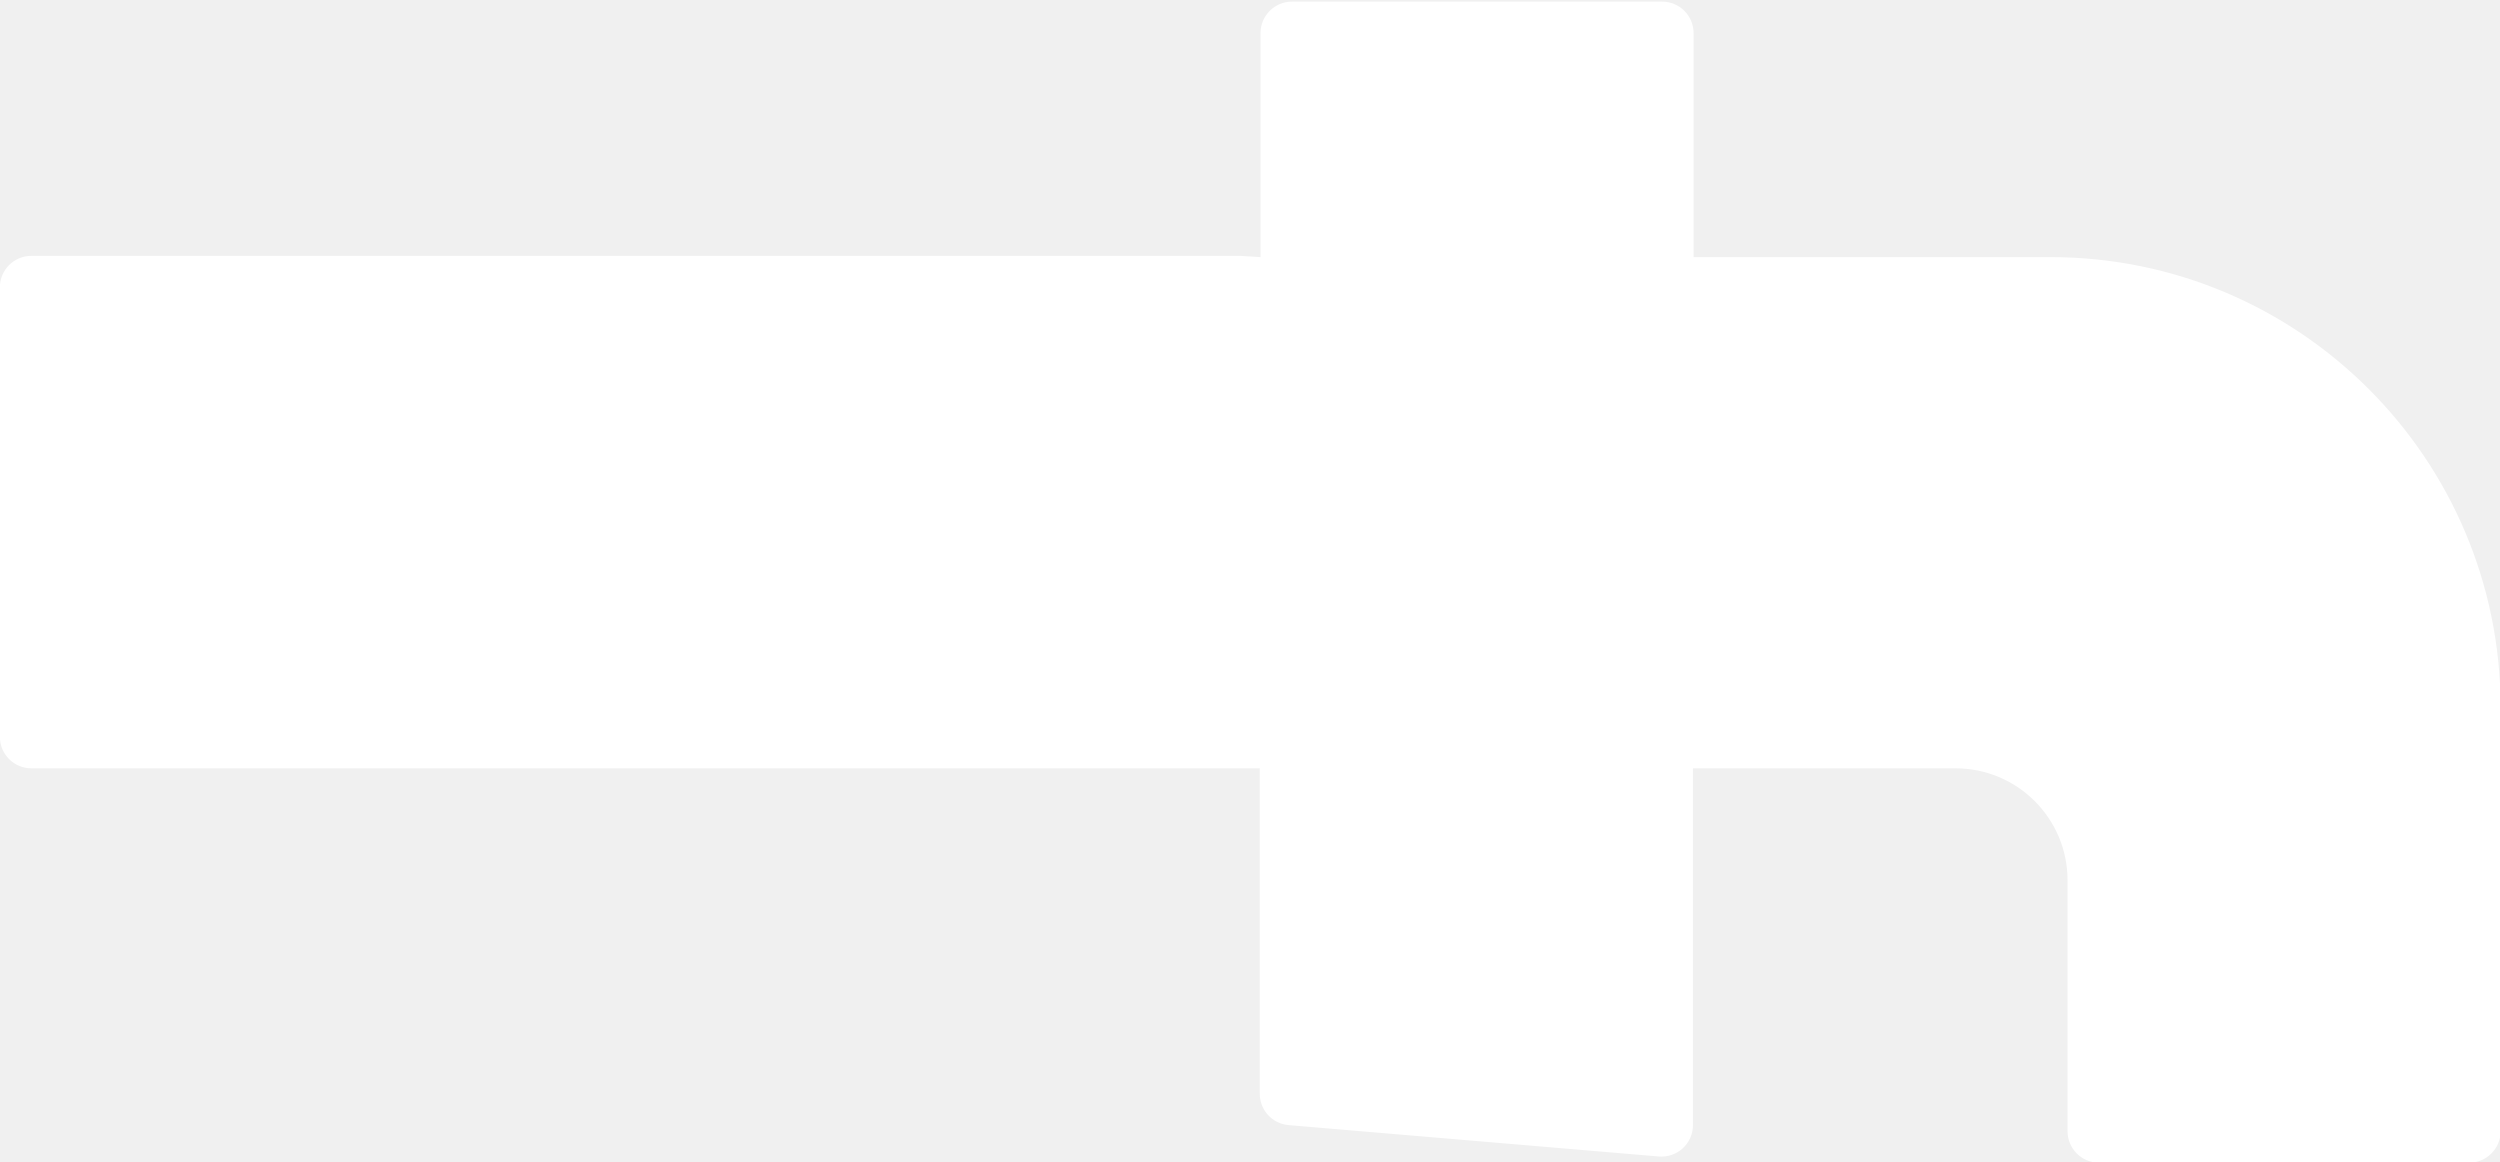
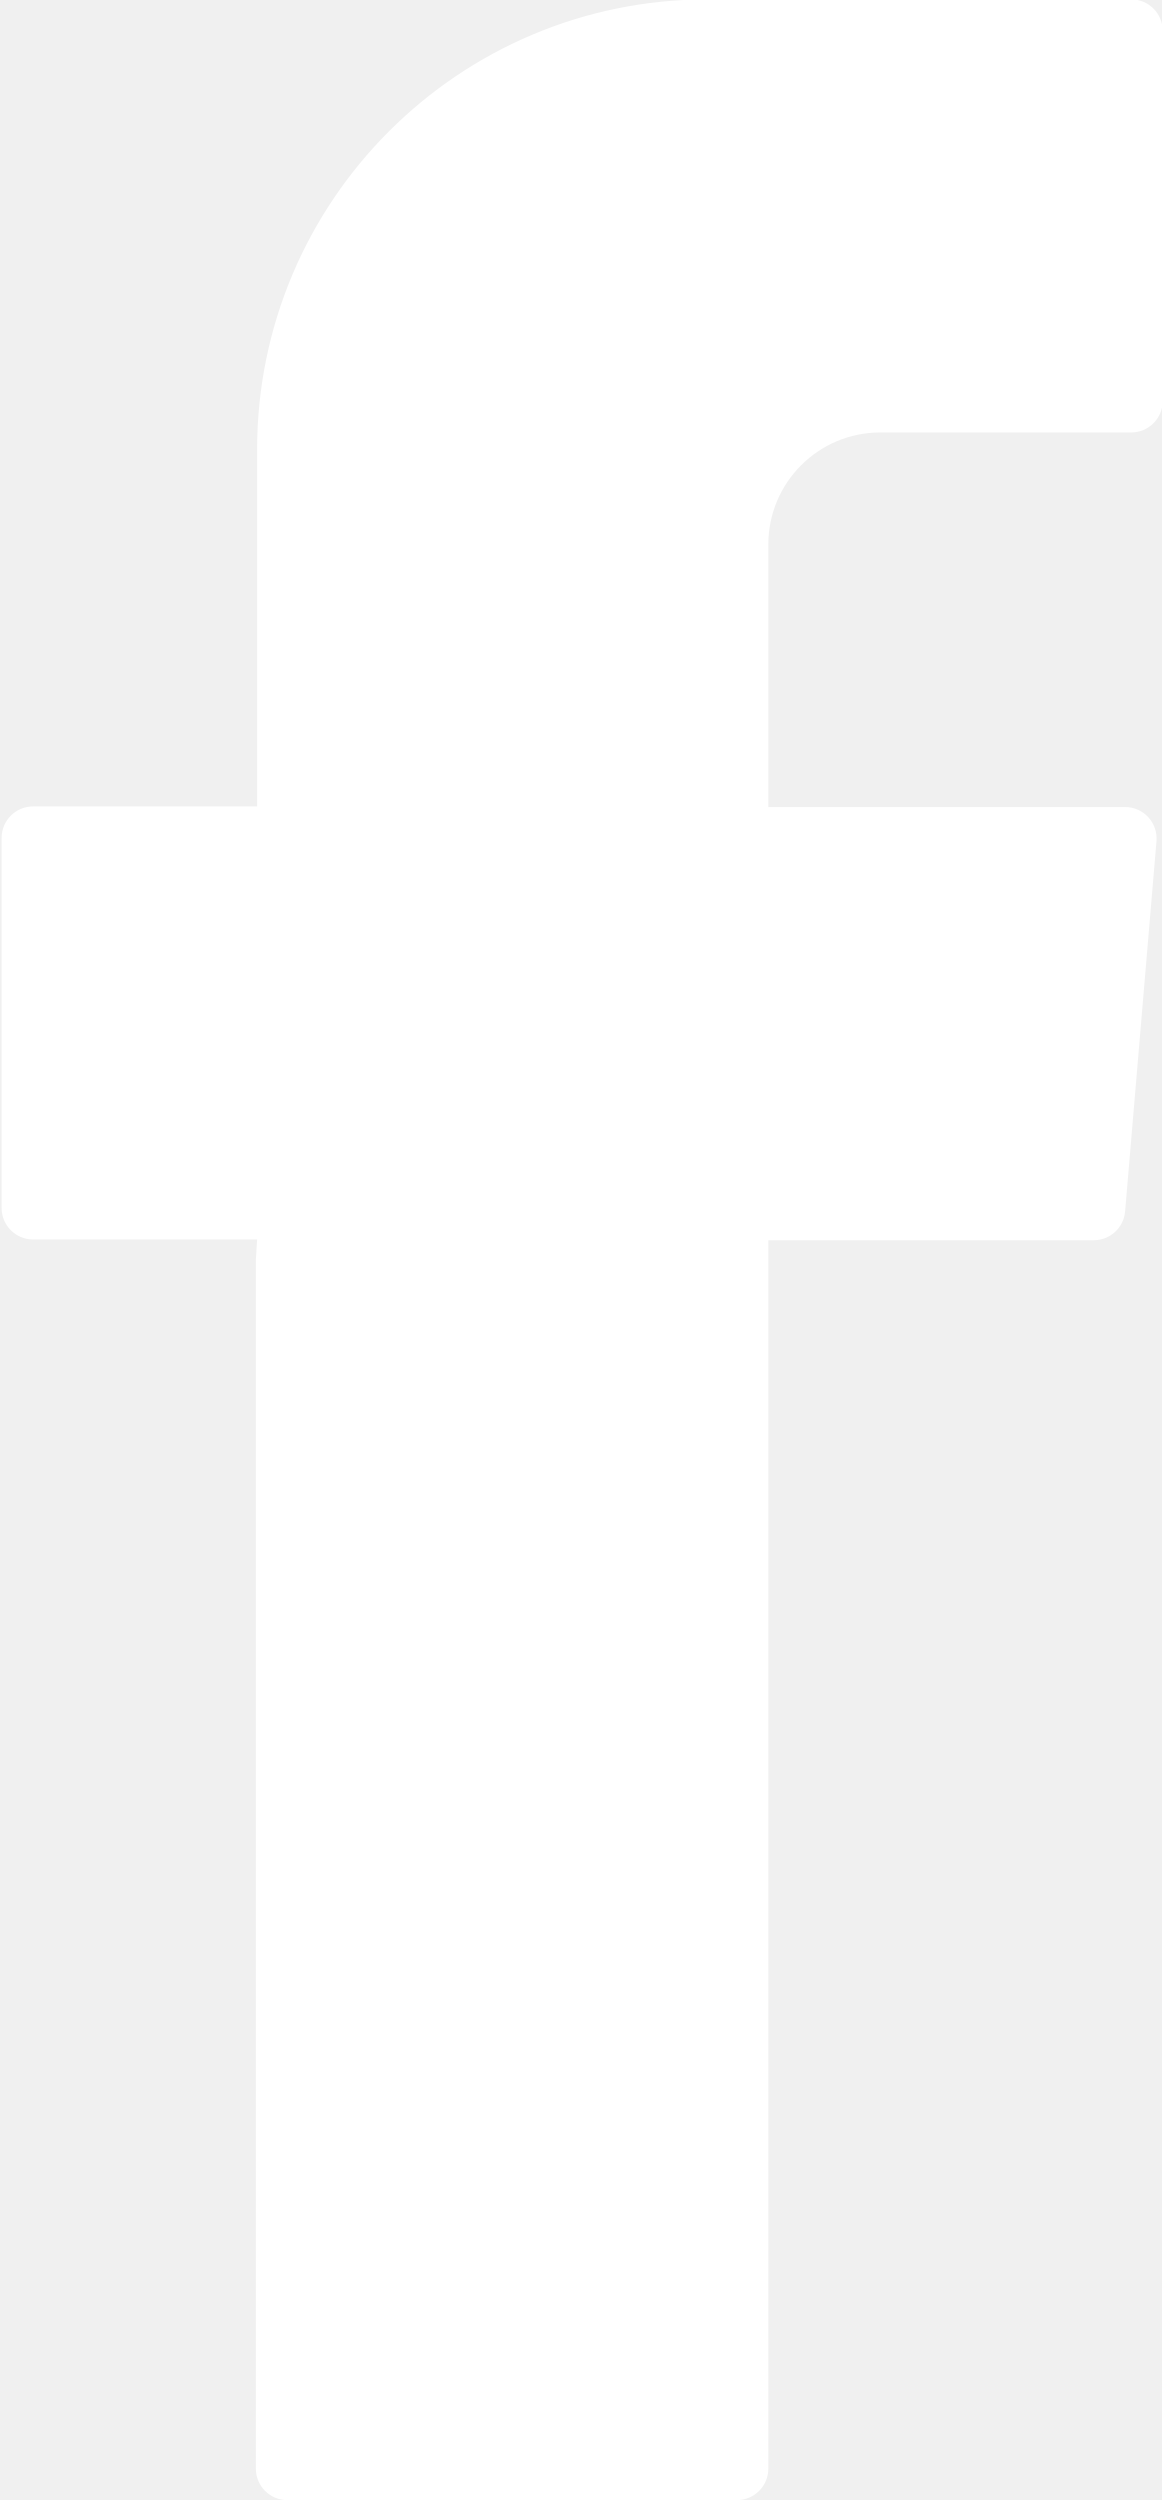
- <svg xmlns="http://www.w3.org/2000/svg" width="20.089" height="9.333" viewBox="0 0 20.089 9.333">
-   <g id="Group_297" data-name="Group 297" transform="translate(20.089) rotate(90)">
-     <g id="Group_288" data-name="Group 288" transform="translate(0 0)">
-       <path id="Path_226" data-name="Path 226" d="M335.135,683.122v9.713a.253.253,0,0,0,.253.253H339a.253.253,0,0,0,.253-.253v-9.871h2.615a.253.253,0,0,0,.252-.232l.252-2.974a.253.253,0,0,0-.252-.275h-2.867v-2.11a.9.9,0,0,1,.9-.9h2.016a.253.253,0,0,0,.253-.253v-2.974a.253.253,0,0,0-.253-.253h-3.405a3.619,3.619,0,0,0-3.619,3.618v2.867h-1.8a.253.253,0,0,0-.253.253v2.974a.253.253,0,0,0,.253.253h1.8Z" transform="translate(-333.079 -672.998)" fill="#fff" fill-rule="evenodd" />
-     </g>
+ <svg xmlns="http://www.w3.org/2000/svg" id="Group_297" data-name="Group 297" width="9.333" height="20.089" viewBox="0 0 9.333 20.089">
+   <g id="Group_288" data-name="Group 288" transform="translate(0 0)">
+     <path id="Path_226" data-name="Path 226" d="M335.135,683.122v9.713a.253.253,0,0,0,.253.253H339a.253.253,0,0,0,.253-.253v-9.871h2.615a.253.253,0,0,0,.252-.232l.252-2.974a.253.253,0,0,0-.252-.275h-2.867v-2.11a.9.9,0,0,1,.9-.9h2.016a.253.253,0,0,0,.253-.253v-2.974a.253.253,0,0,0-.253-.253h-3.405a3.619,3.619,0,0,0-3.619,3.618v2.867h-1.8a.253.253,0,0,0-.253.253v2.974a.253.253,0,0,0,.253.253h1.8Z" transform="translate(-333.079 -672.998)" fill="#fff" fill-rule="evenodd" />
  </g>
</svg>
